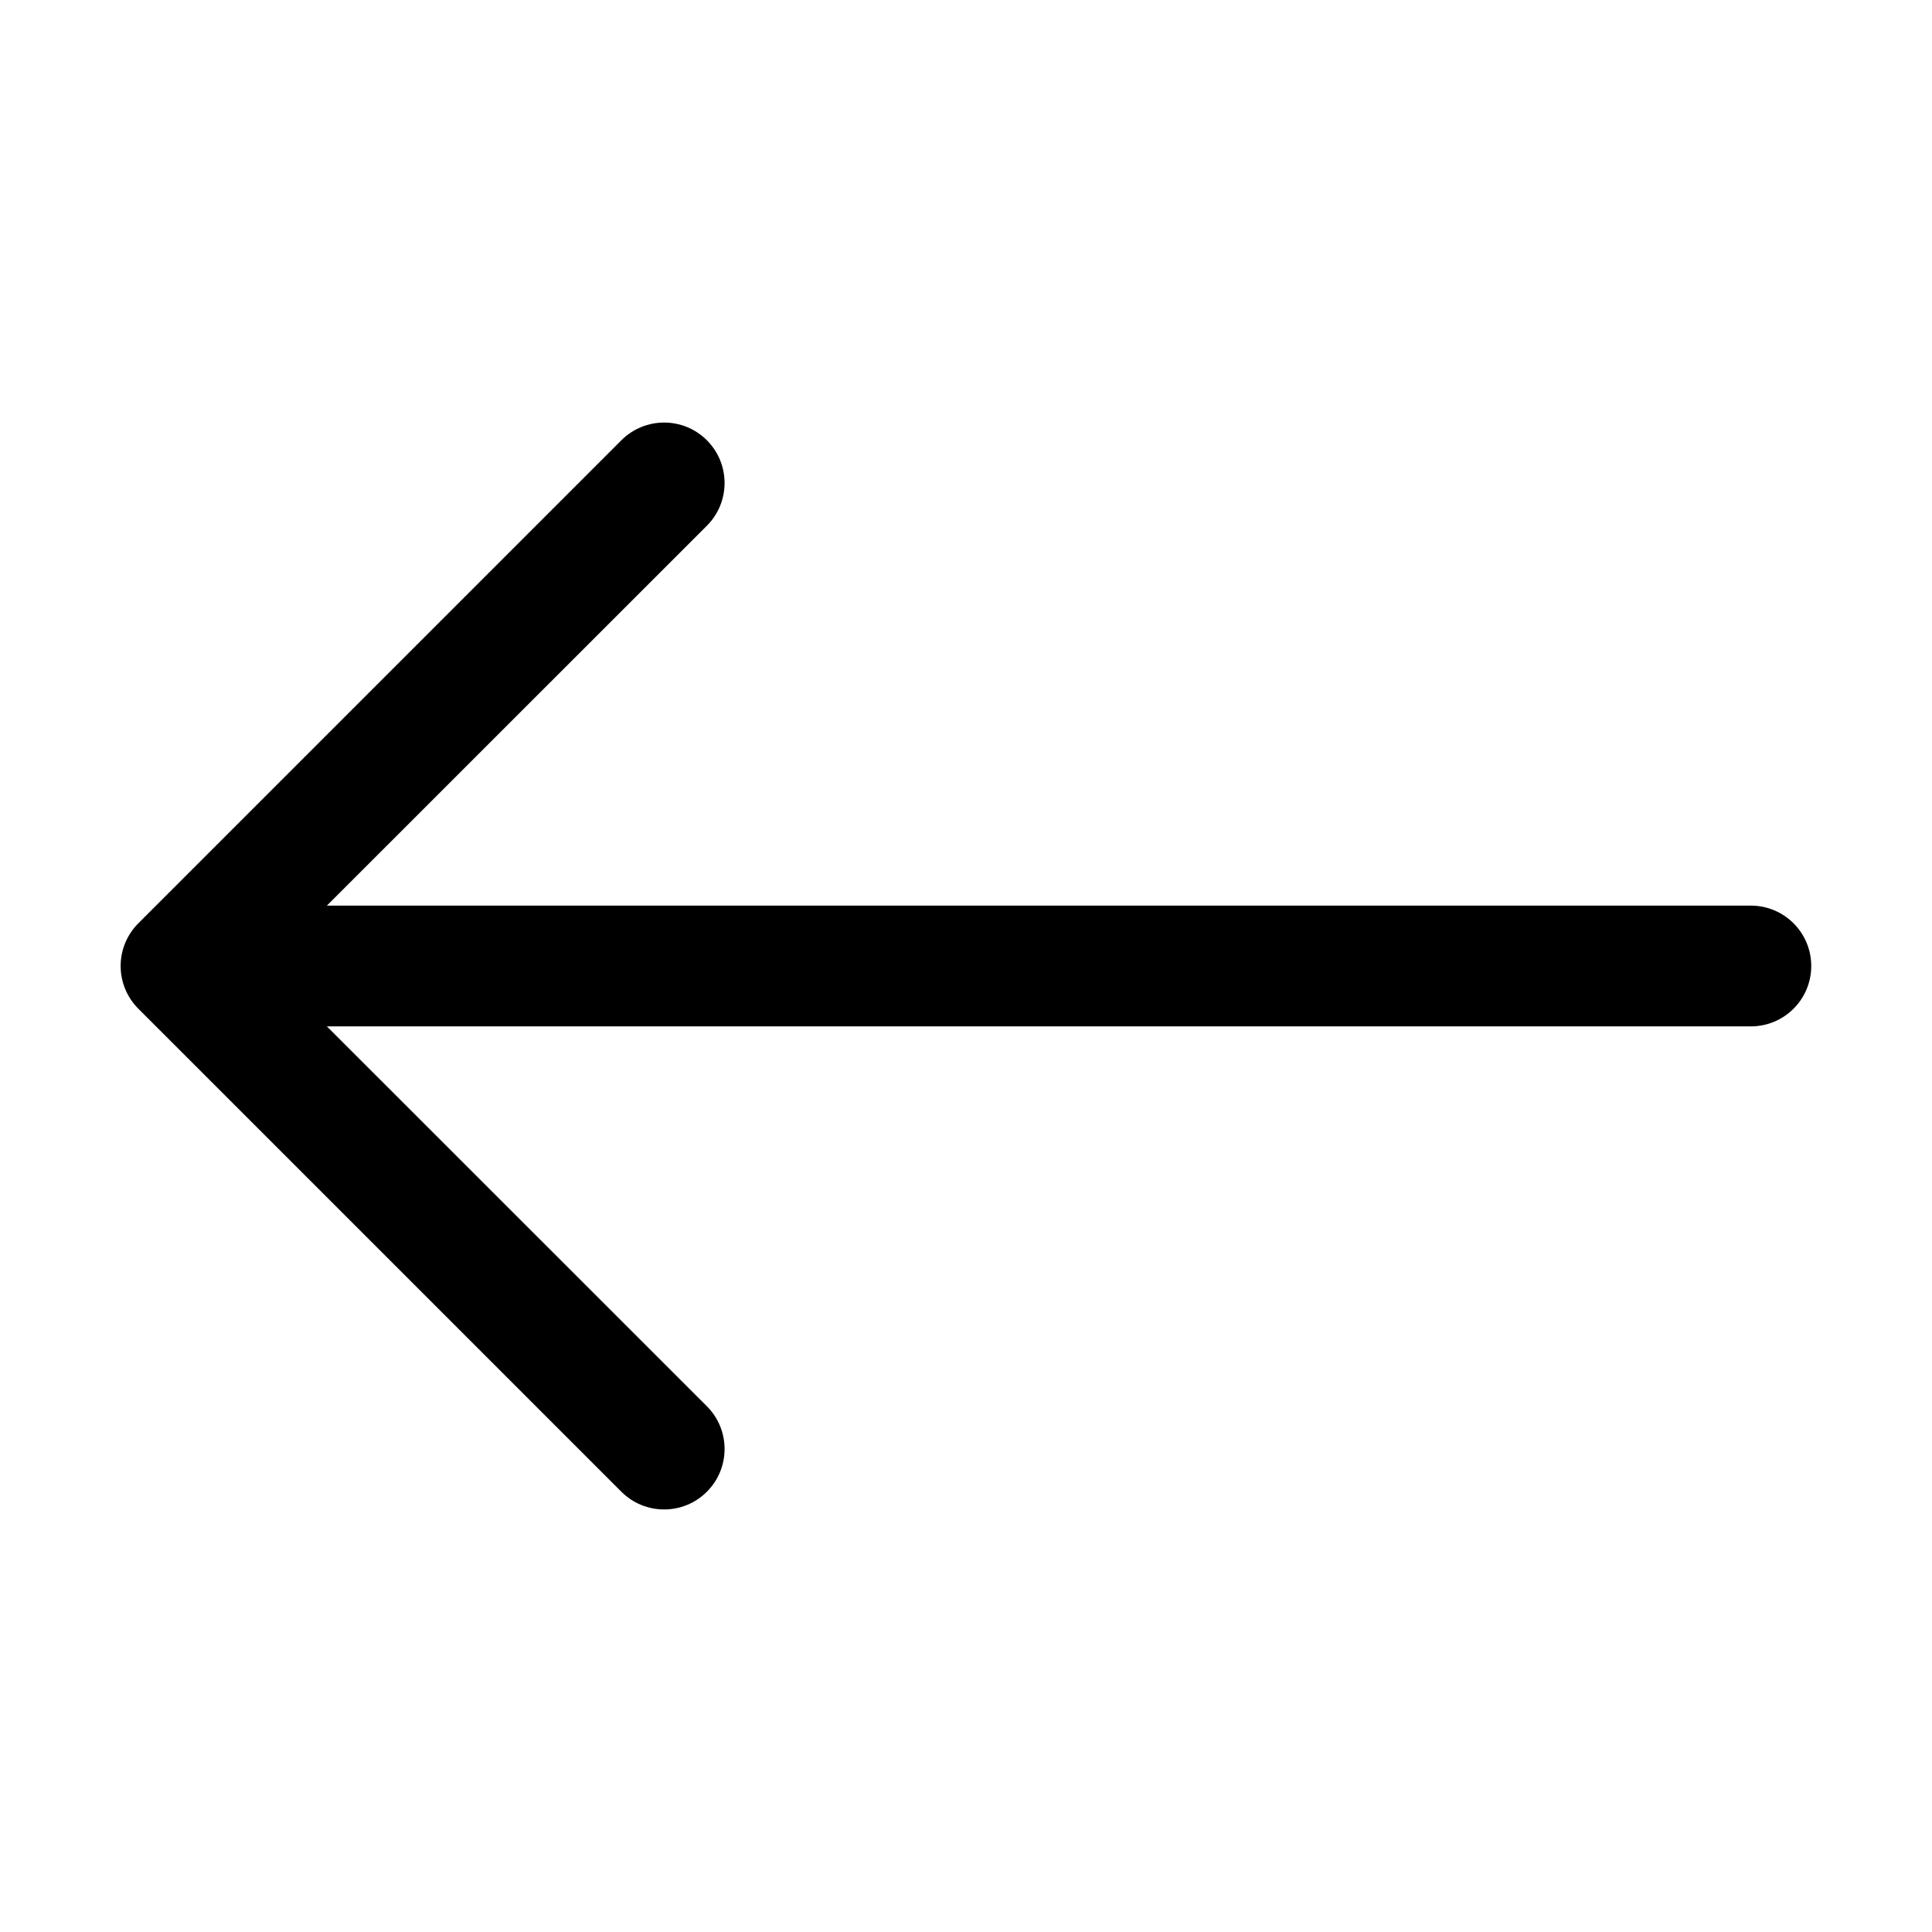
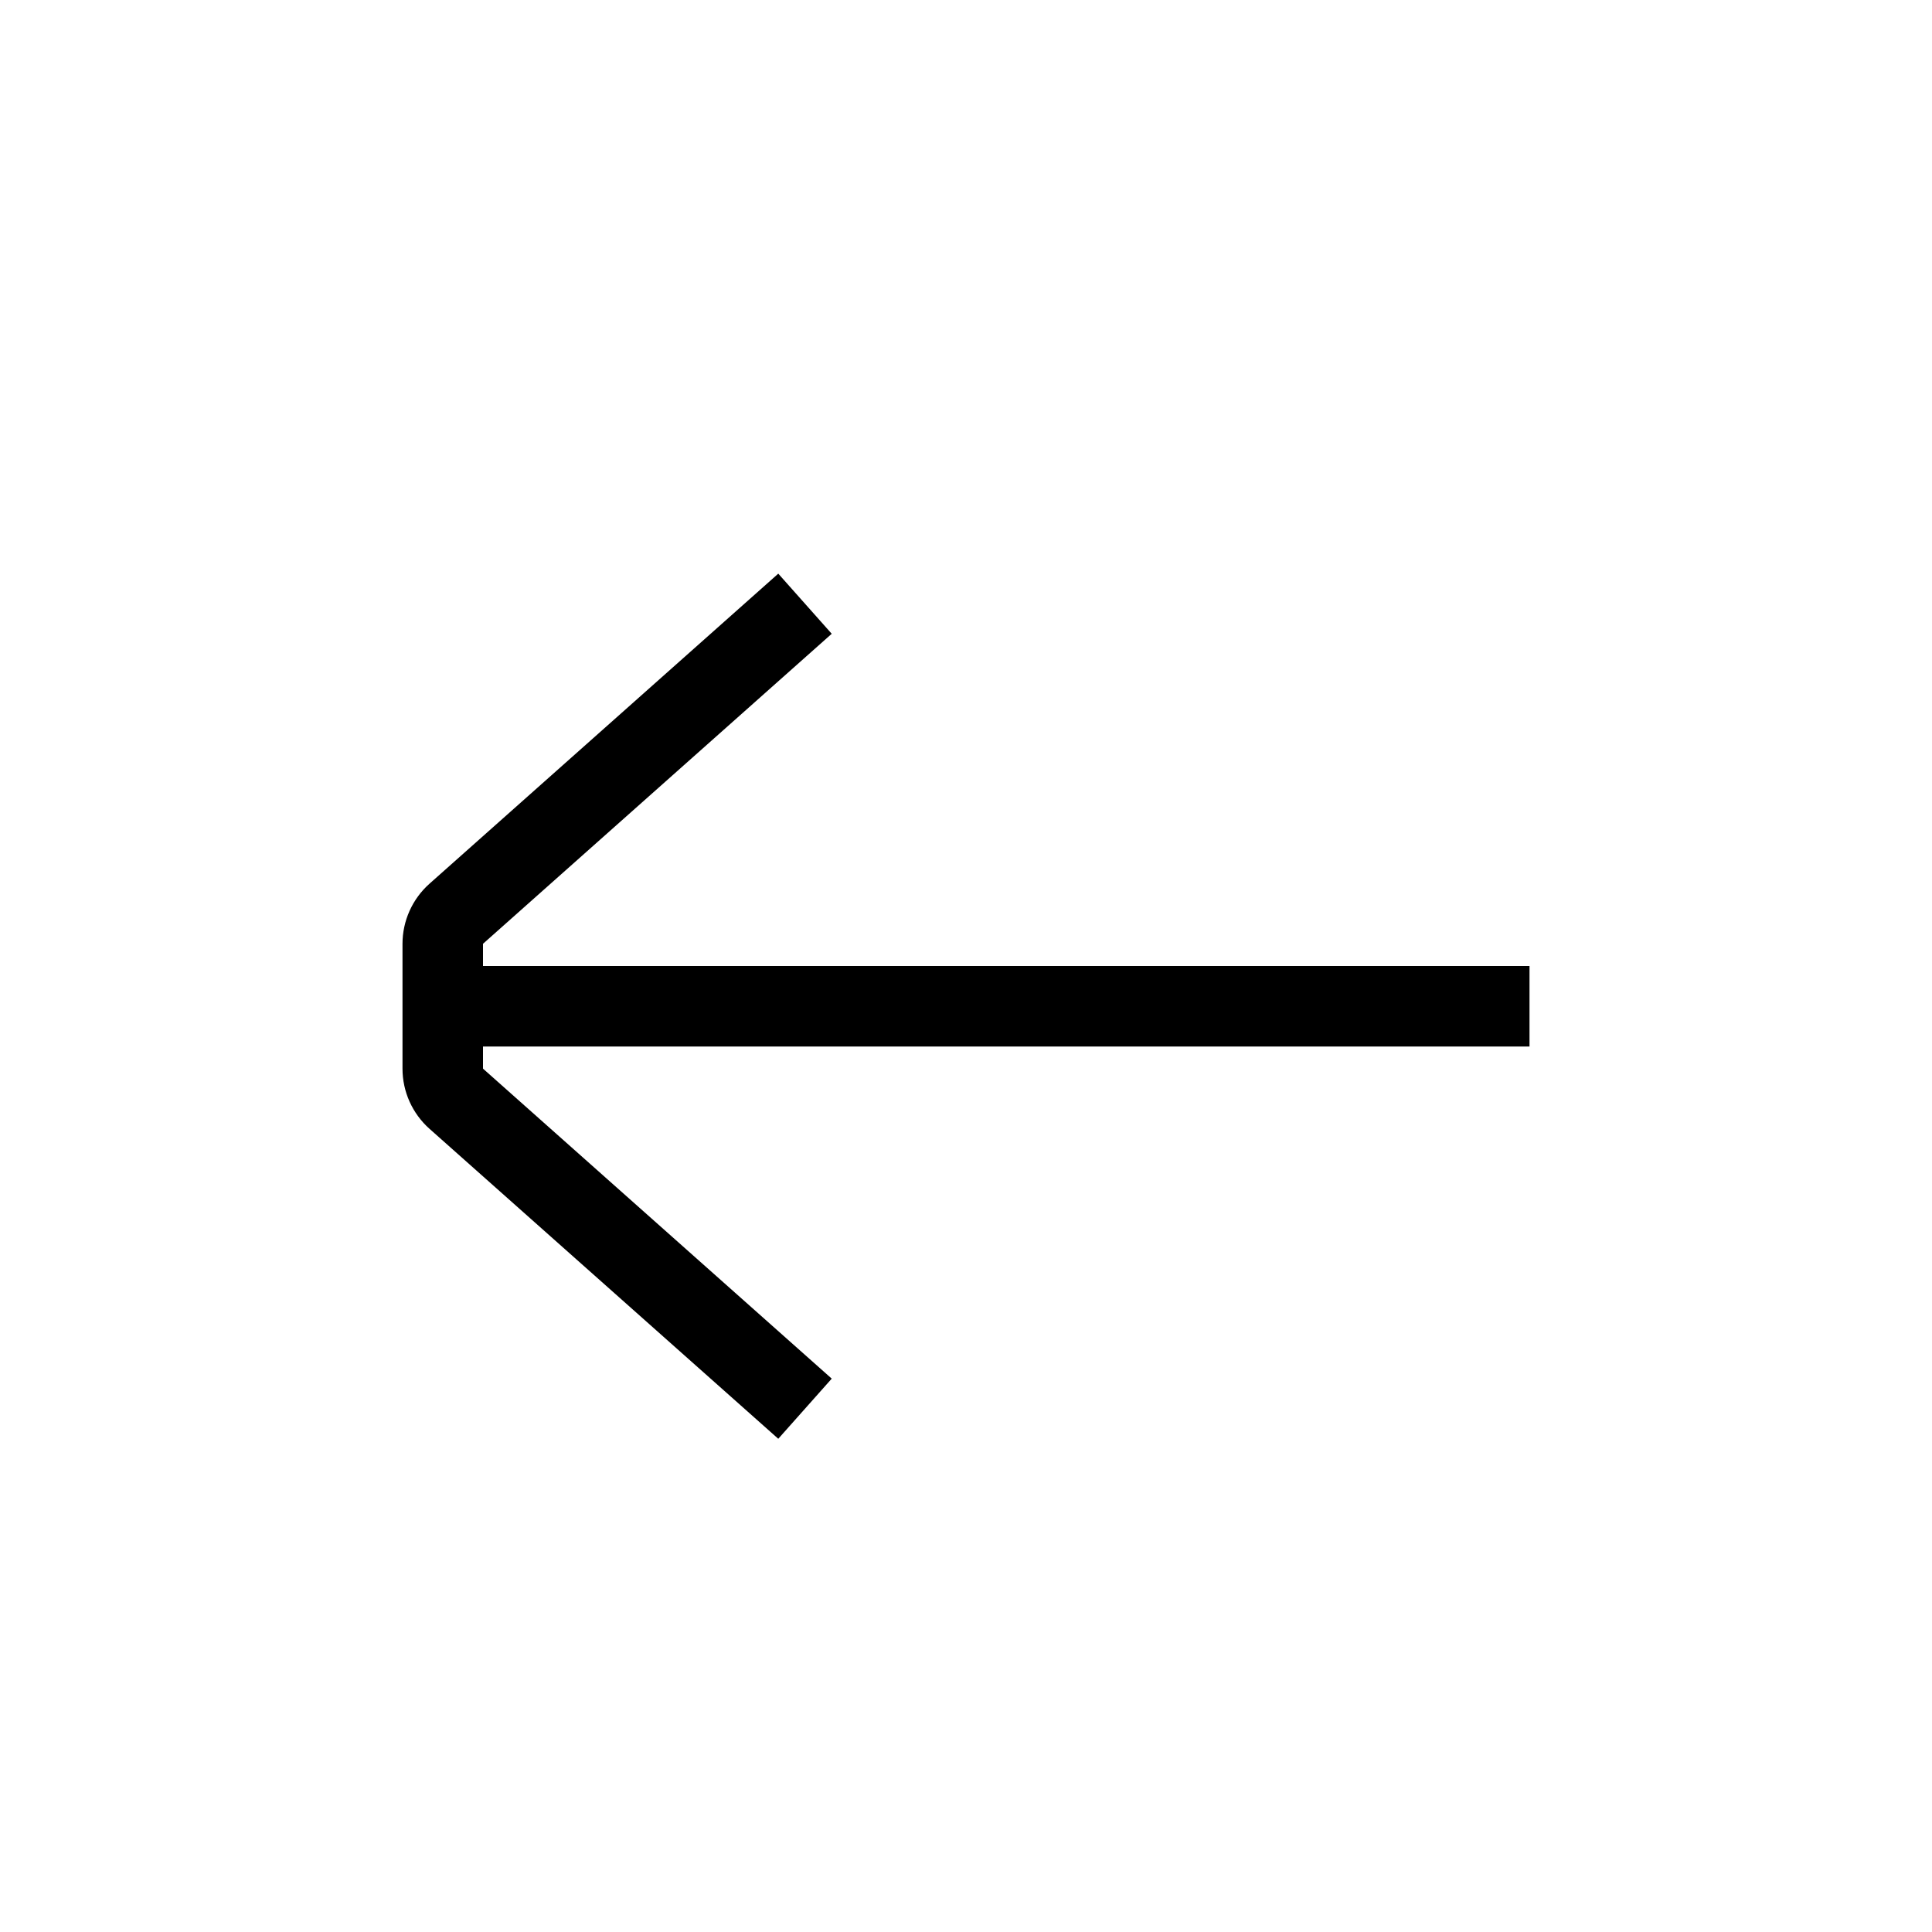
- <svg xmlns="http://www.w3.org/2000/svg" width="16" height="16" fill="currentColor" class="bi bi-arrow-left" viewBox="0 0 16 16">
-   <path fill-rule="evenodd" d="M15 8a.5.5 0 0 0-.5-.5H2.707l3.147-3.146a.5.5 0 1 0-.708-.708l-4 4a.5.5 0 0 0 0 .708l4 4a.5.5 0 0 0 .708-.708L2.707 8.5H14.5A.5.5 0 0 0 15 8z" />
+ <svg xmlns="http://www.w3.org/2000/svg" width="24" height="24" viewBox="0 0 24 24">
+   <path fill-rule="evenodd" d="M5.336 10.977l4.332-3.851.664.747L6 11.724V12h13v1H6v.275l4.332 3.851-.664.747-4.332-3.85A1 1 0 0 1 5 13.275v-1.55a1 1 0 0 1 .336-.748z" clip-rule="evenodd" />
</svg>
